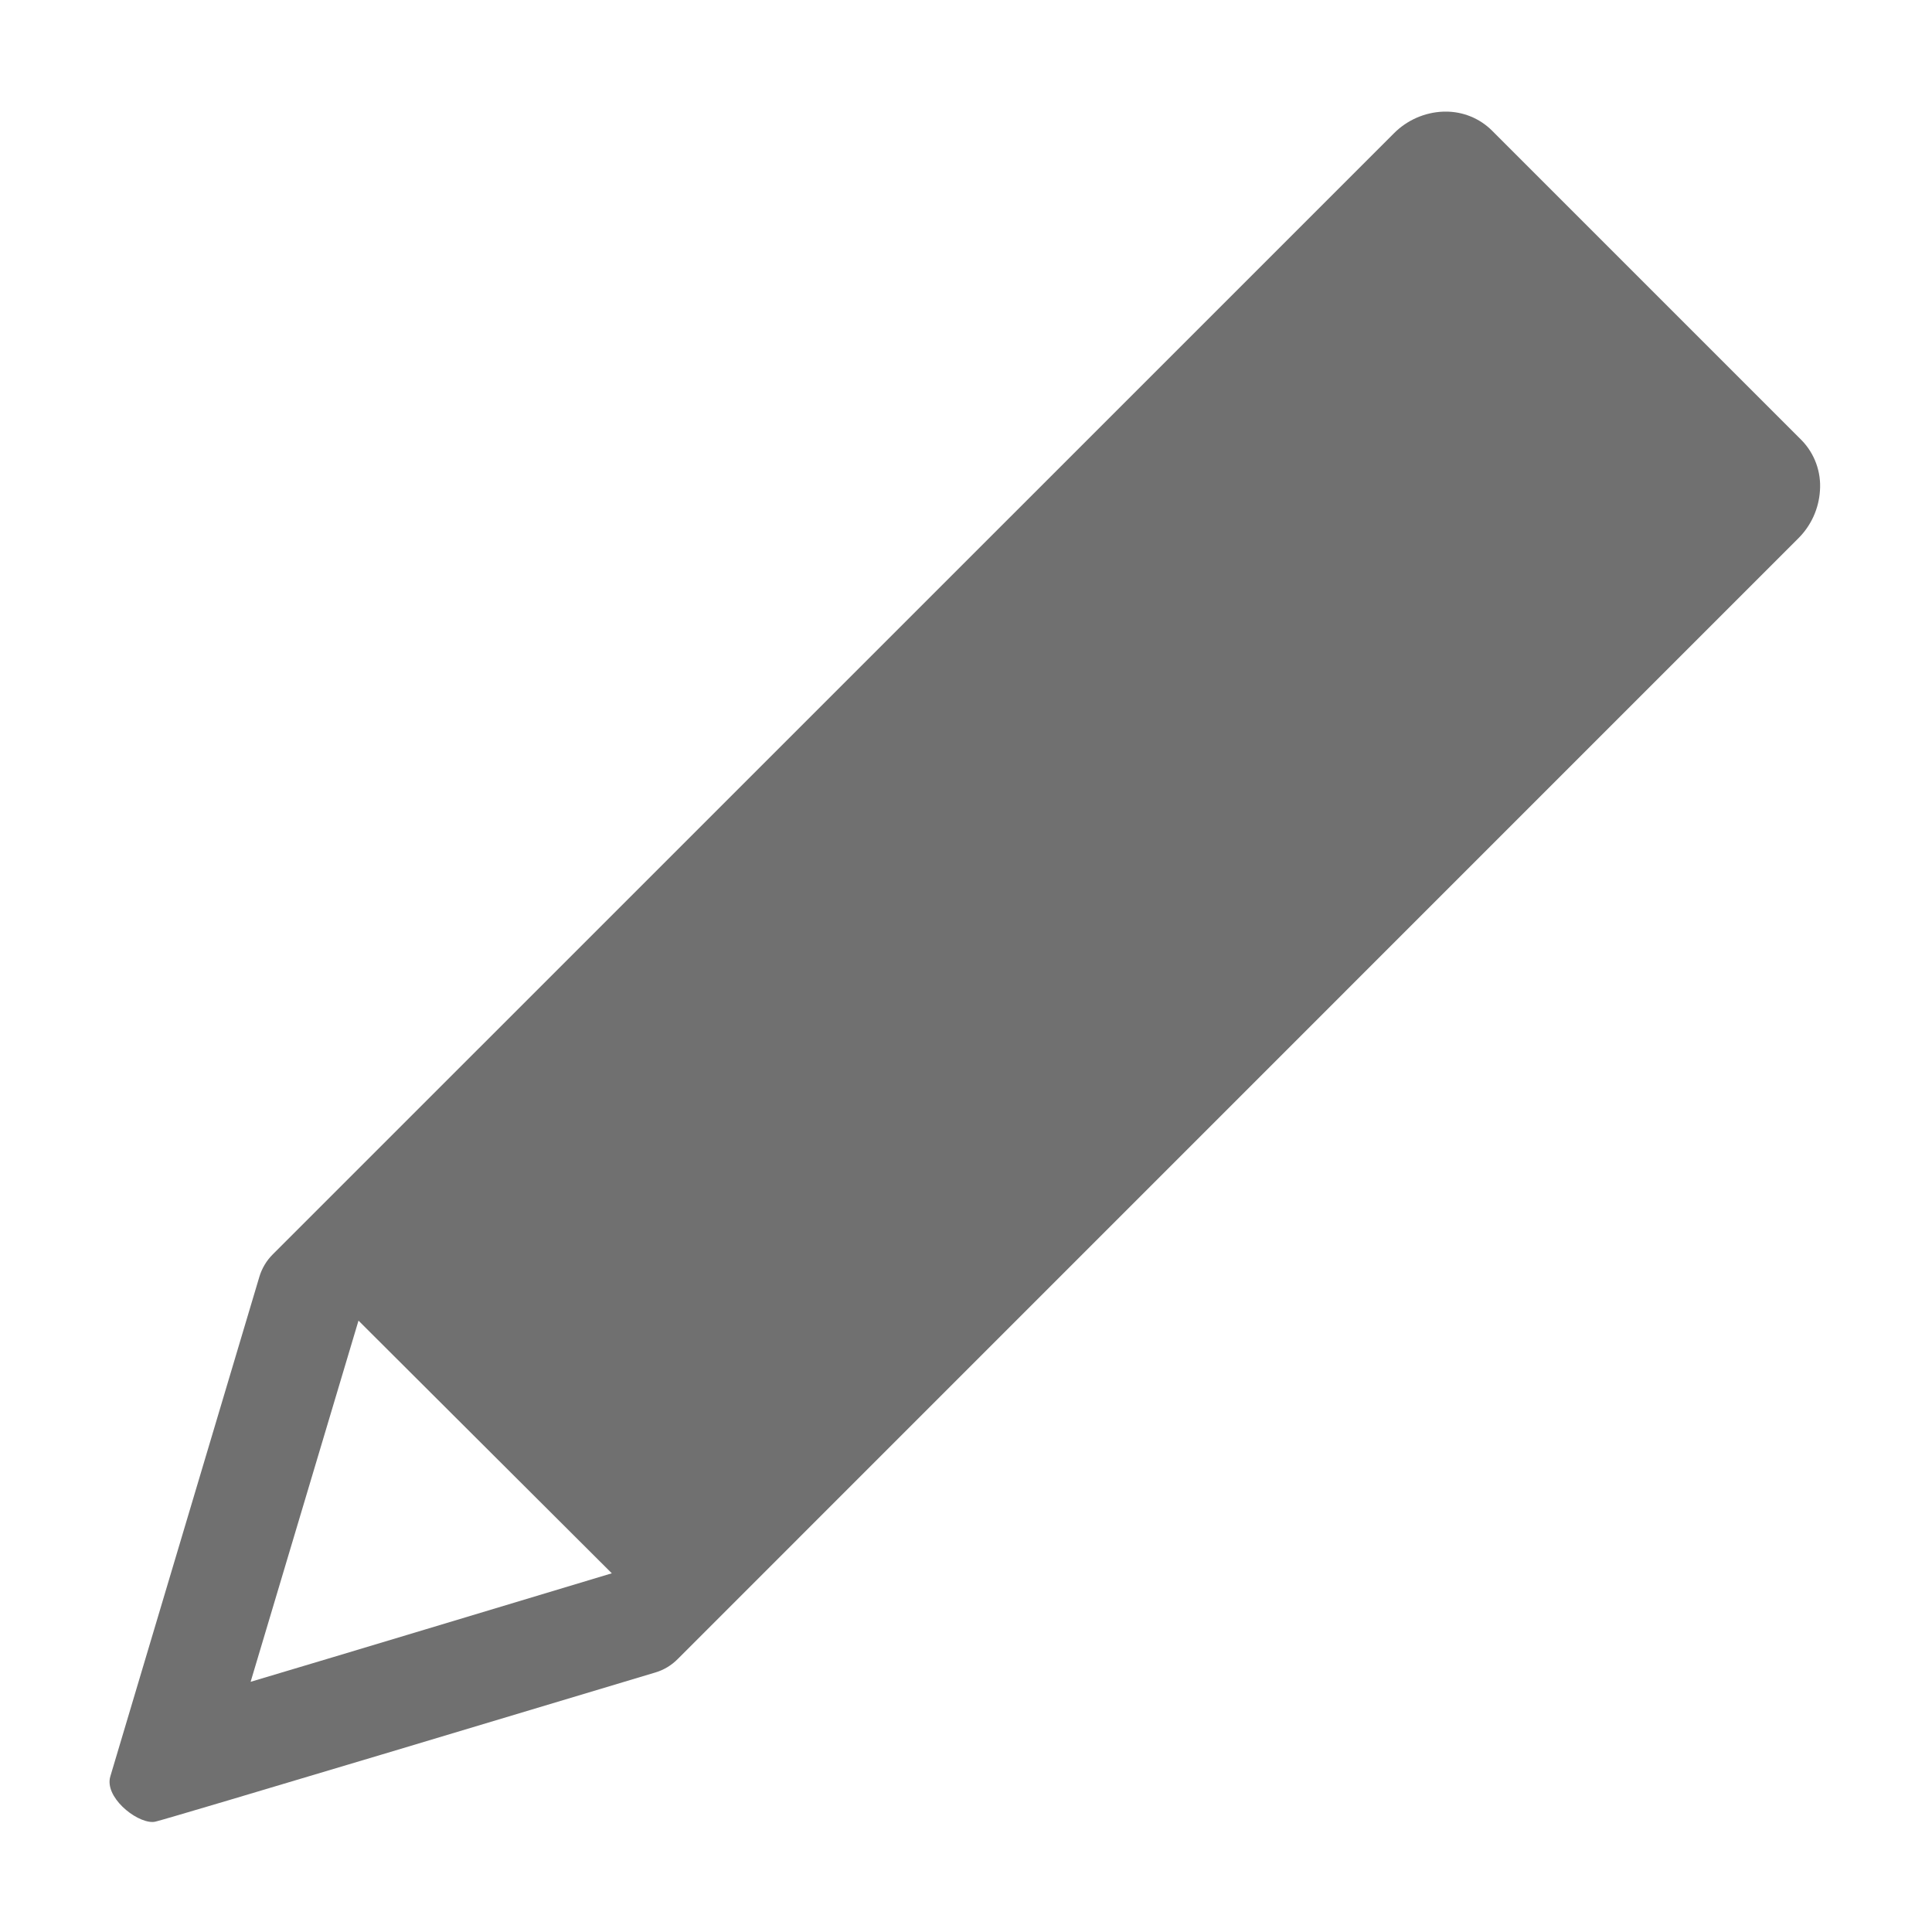
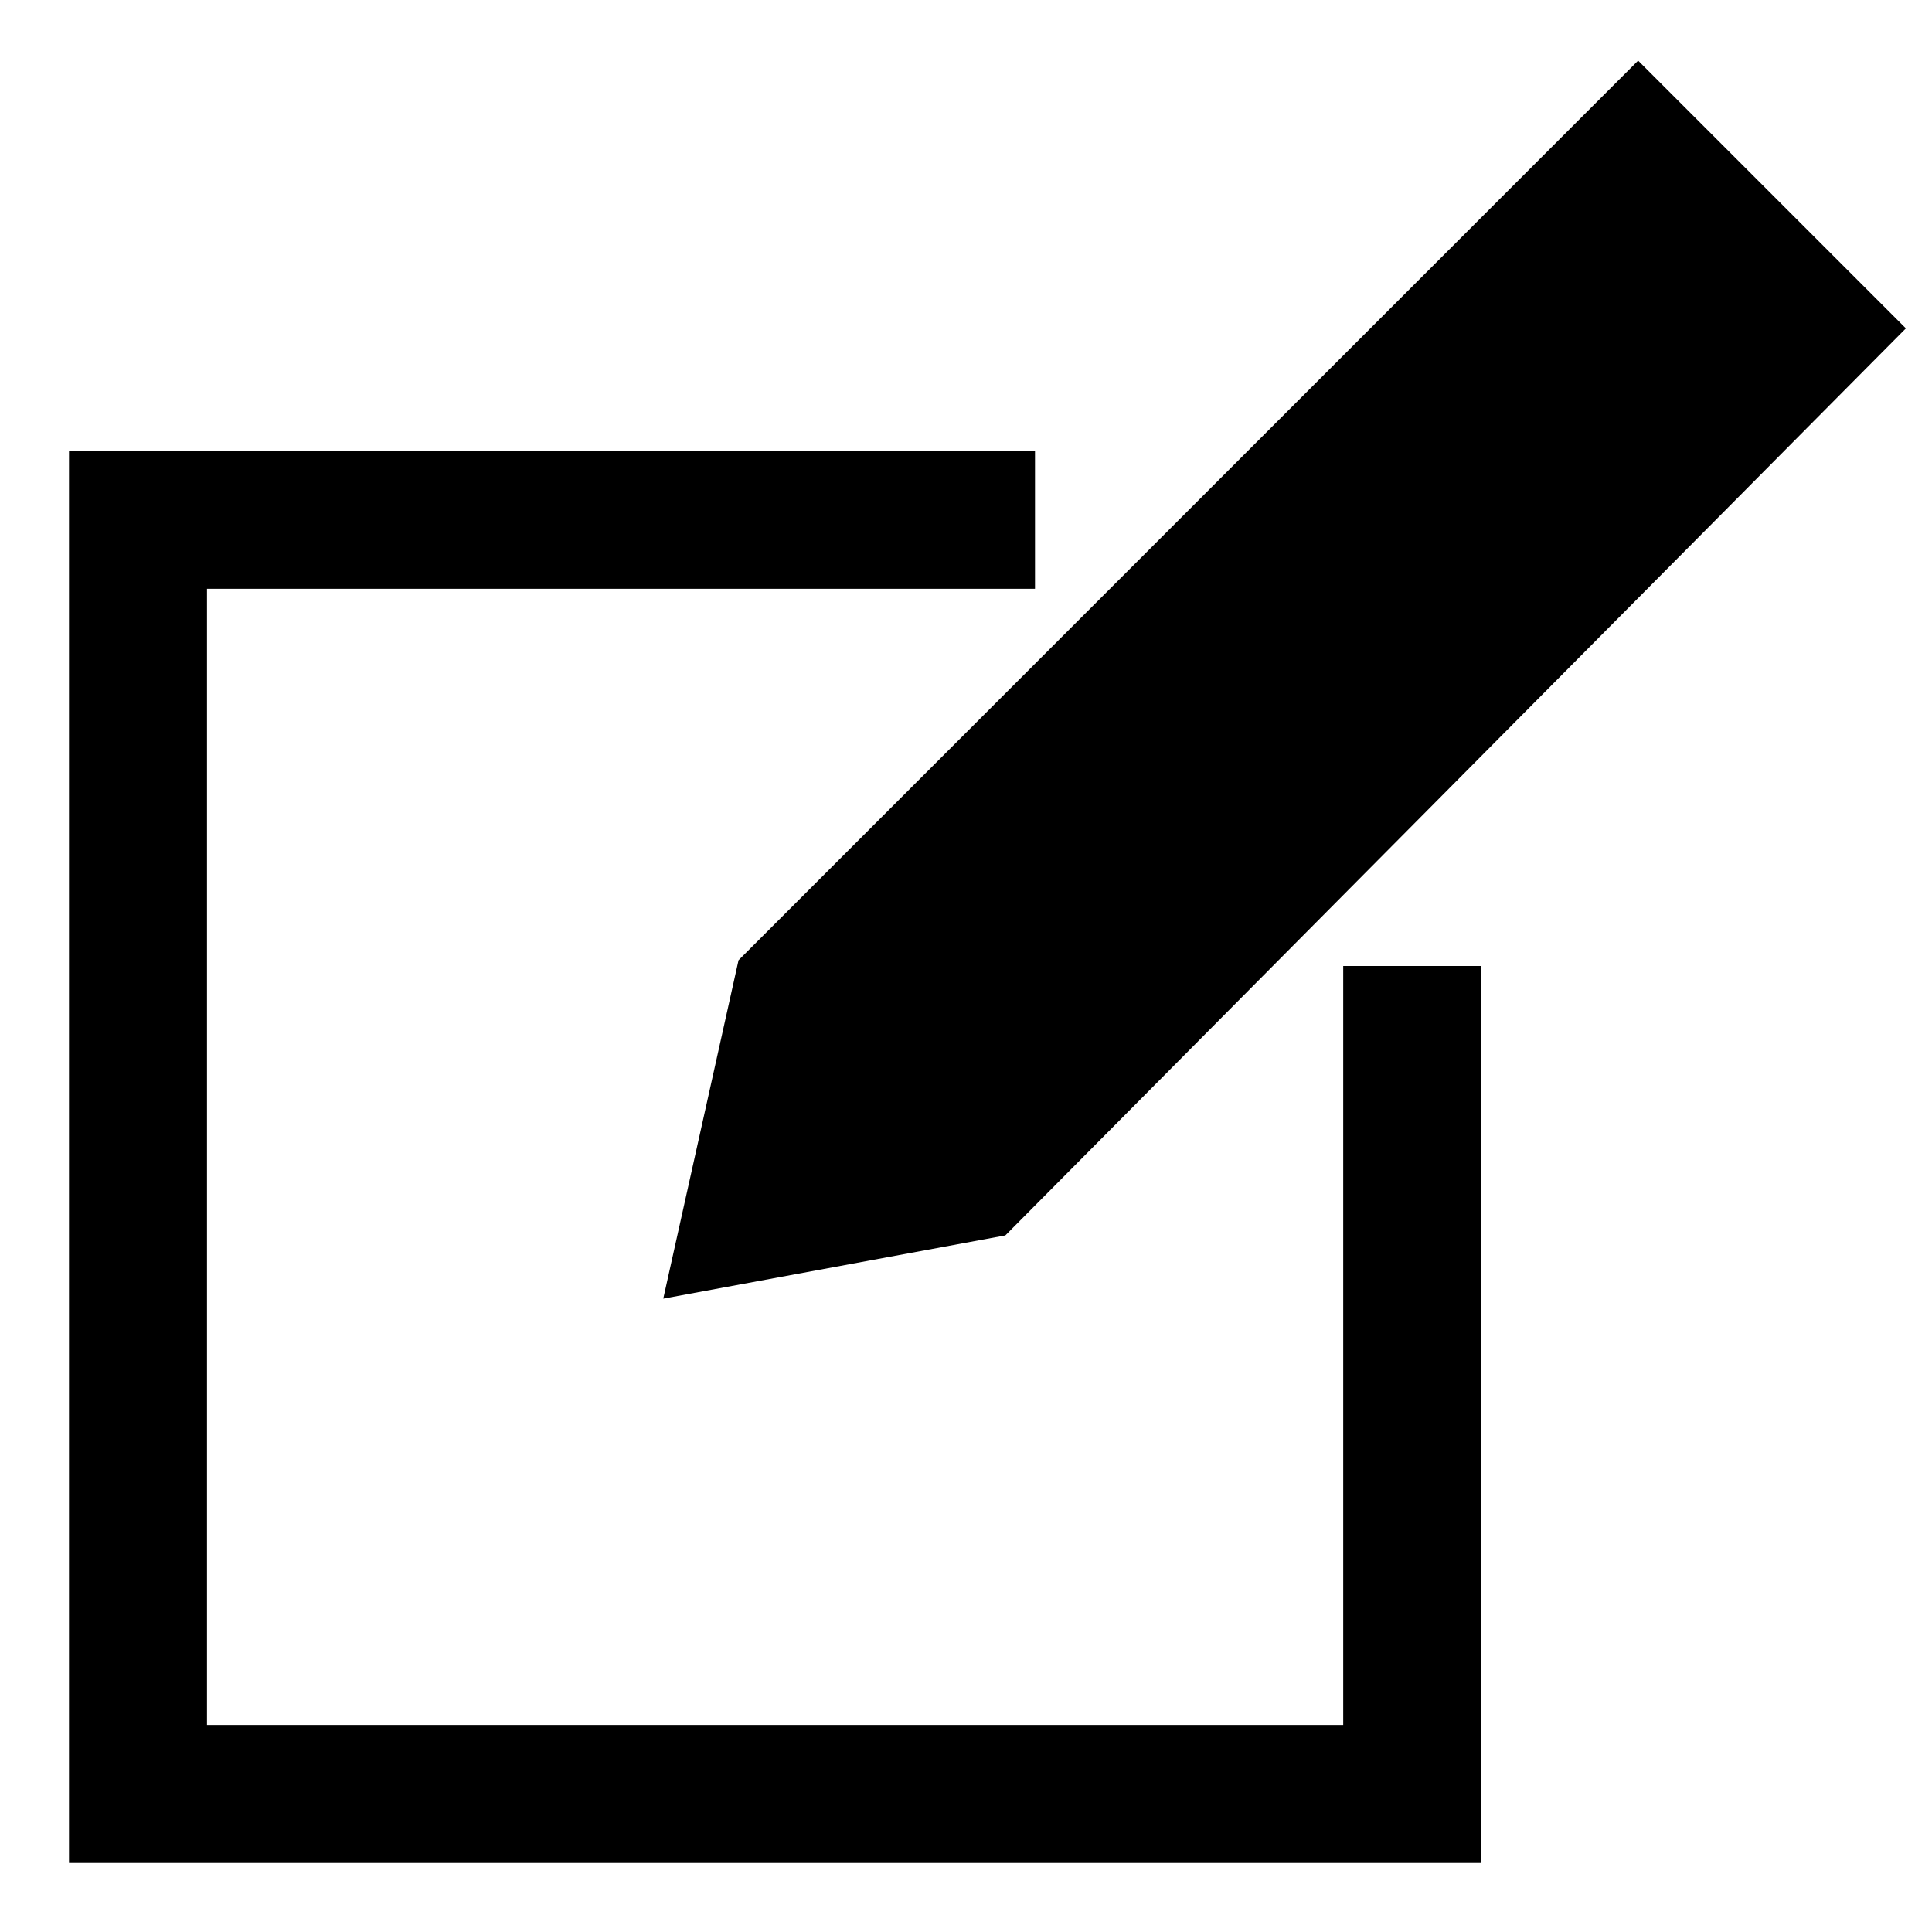
- <svg xmlns="http://www.w3.org/2000/svg" height="18" viewBox="0 0 18 18" width="18">
-   <defs>
-     <style>
-       .a {
-         fill: #707070;
-       }
-     </style>
-   </defs>
-   <rect id="Canvas" fill="#ff13dc" opacity="0" width="18" height="18" />
-   <path class="a" d="M16.784,4.1,13.9,1.216a.608.608,0,0,0-.433-.176H13.45a.685.685,0,0,0-.464.203L2.542,11.686a.495.495,0,0,0-.126.211L1.028,16.55c-.057.189.23.425.392.425a.125.125,0,0,0,.031-.004c.138-.032,3.933-1.172,4.655-1.389a.486.486,0,0,0,.207-.124L16.756,5.014a.686.686,0,0,0,.2-.442A.61.61,0,0,0,16.784,4.1ZM5.7,14.658c-1.081.325-2.431.733-3.365,1.011L3.34,12.304Z" />
+ <svg xmlns="http://www.w3.org/2000/svg" width="28" height="28" viewBox="0 0 28 28" fill="none">
+   <path d="M25.504 4.763L23.741 3L12.073 14.668L11.569 16.934L13.836 16.515L25.504 4.763Z" stroke="black" stroke-width="3" />
+   <path d="M15 7.533H2V26H20.467V14" stroke="black" stroke-width="2" />
</svg>
